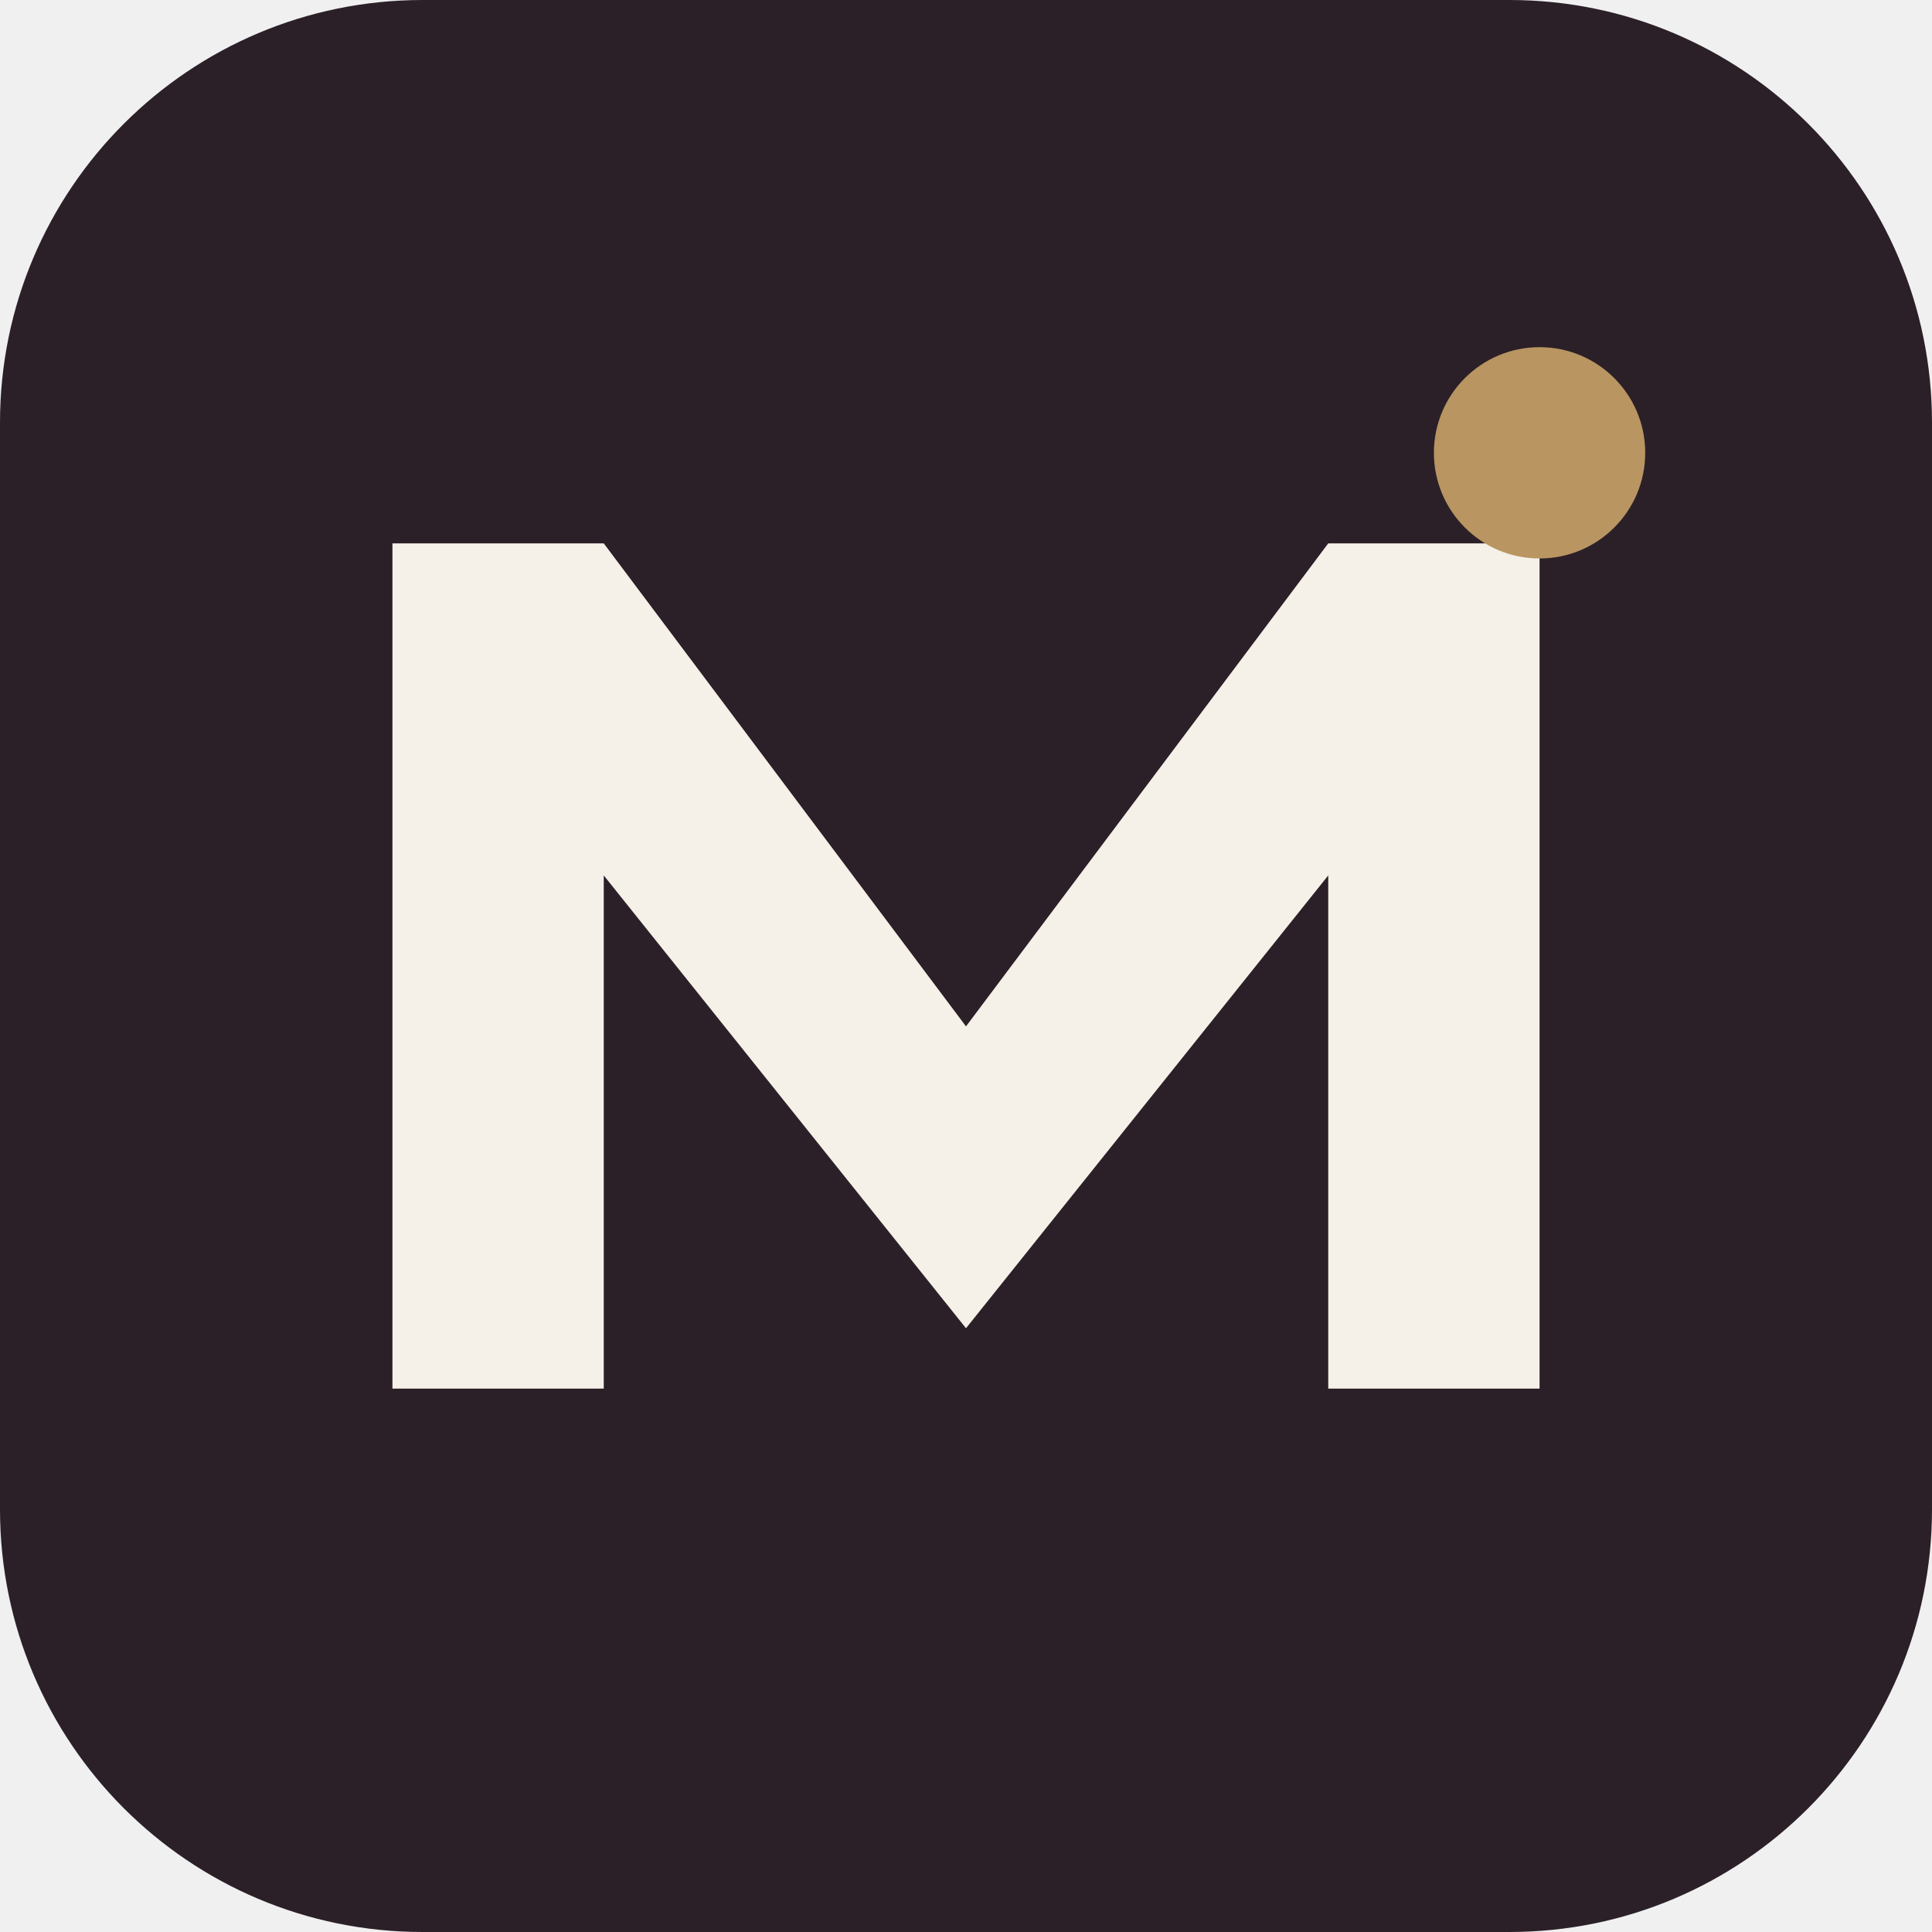
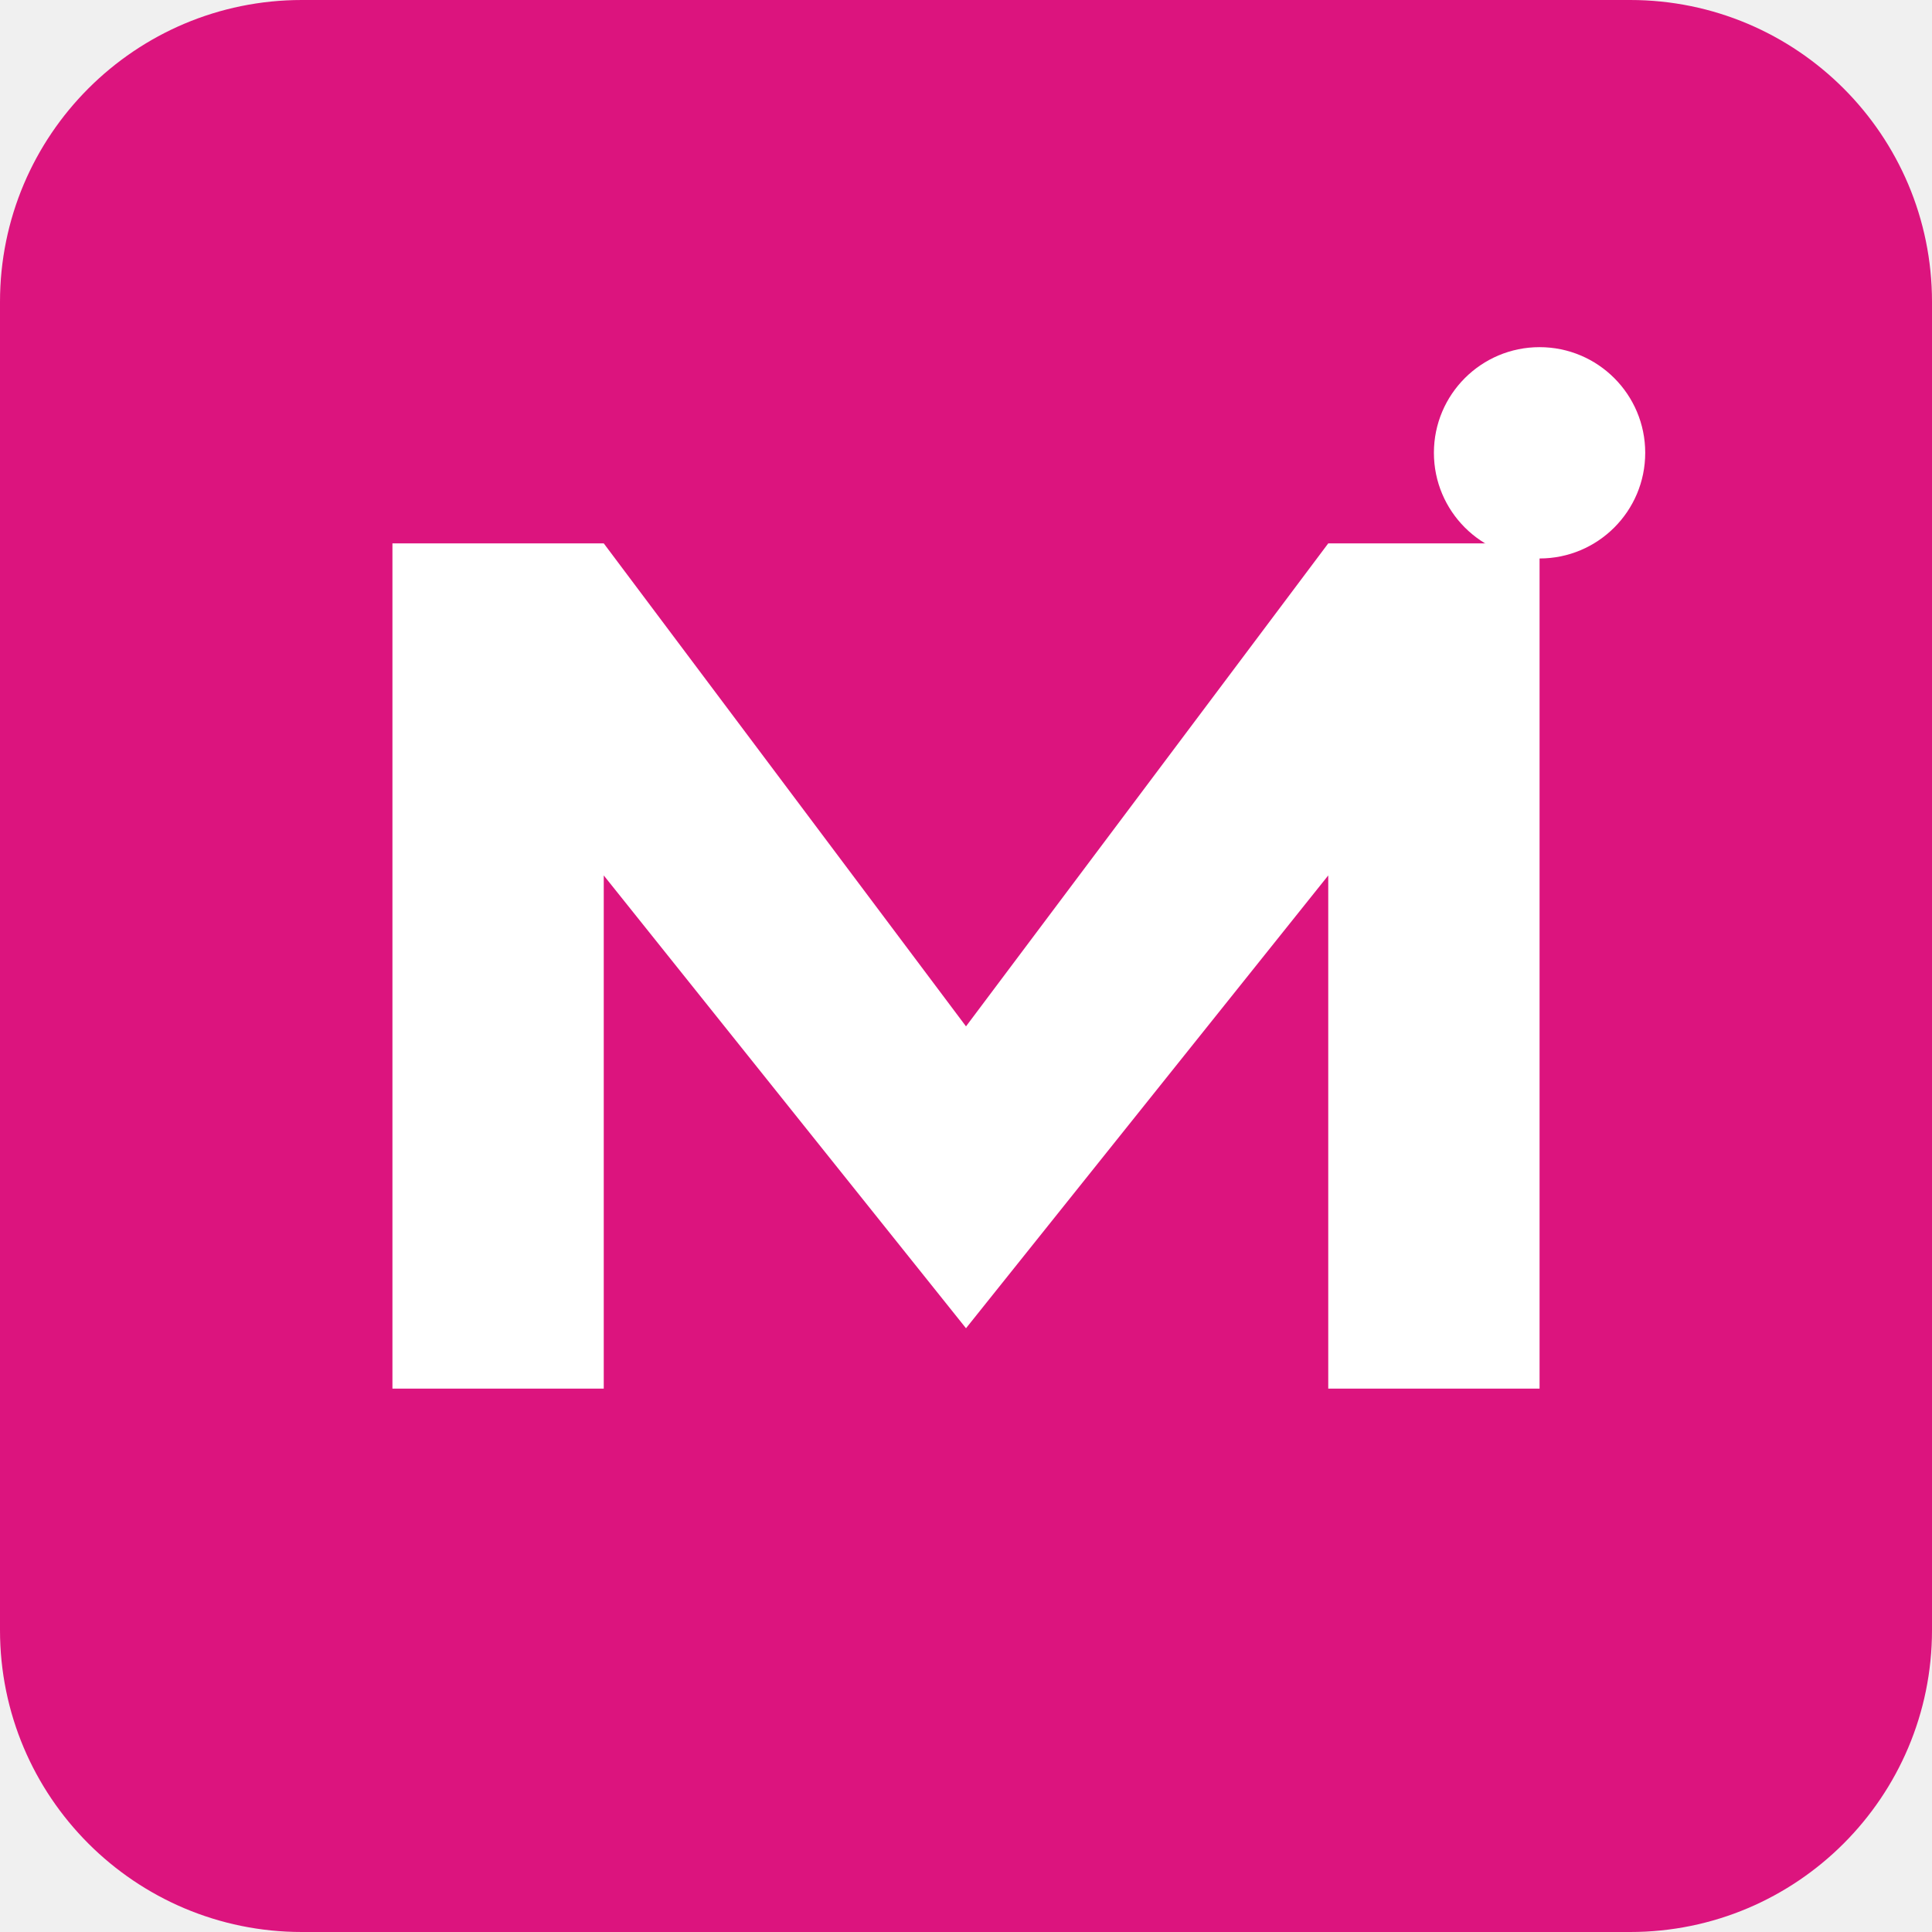
- <svg xmlns="http://www.w3.org/2000/svg" viewBox="0 0 64 64">
-   <rect width="64" height="64" rx="14" fill="#2b2028" />
-   <path d="M13 46V18h7l12 16 12-16h7v28h-7V29L32 44 20 29v17z" fill="#f5f0e8" />
-   <circle cx="51" cy="15" r="3.5" fill="#b99562" />
+ <svg xmlns="http://www.w3.org/2000/svg" viewBox="0 0 64 64" role="img" aria-label="Mansu POS">
+   <rect width="64" height="64" rx="10" fill="#DC147E" />
+   <path d="M13 46V18h7l12 16 12-16h7v28h-7V29L32 44 20 29v17z" fill="#FFFFFF" />
+   <circle cx="51" cy="15" r="3.5" fill="#FFFFFF" />
</svg>
